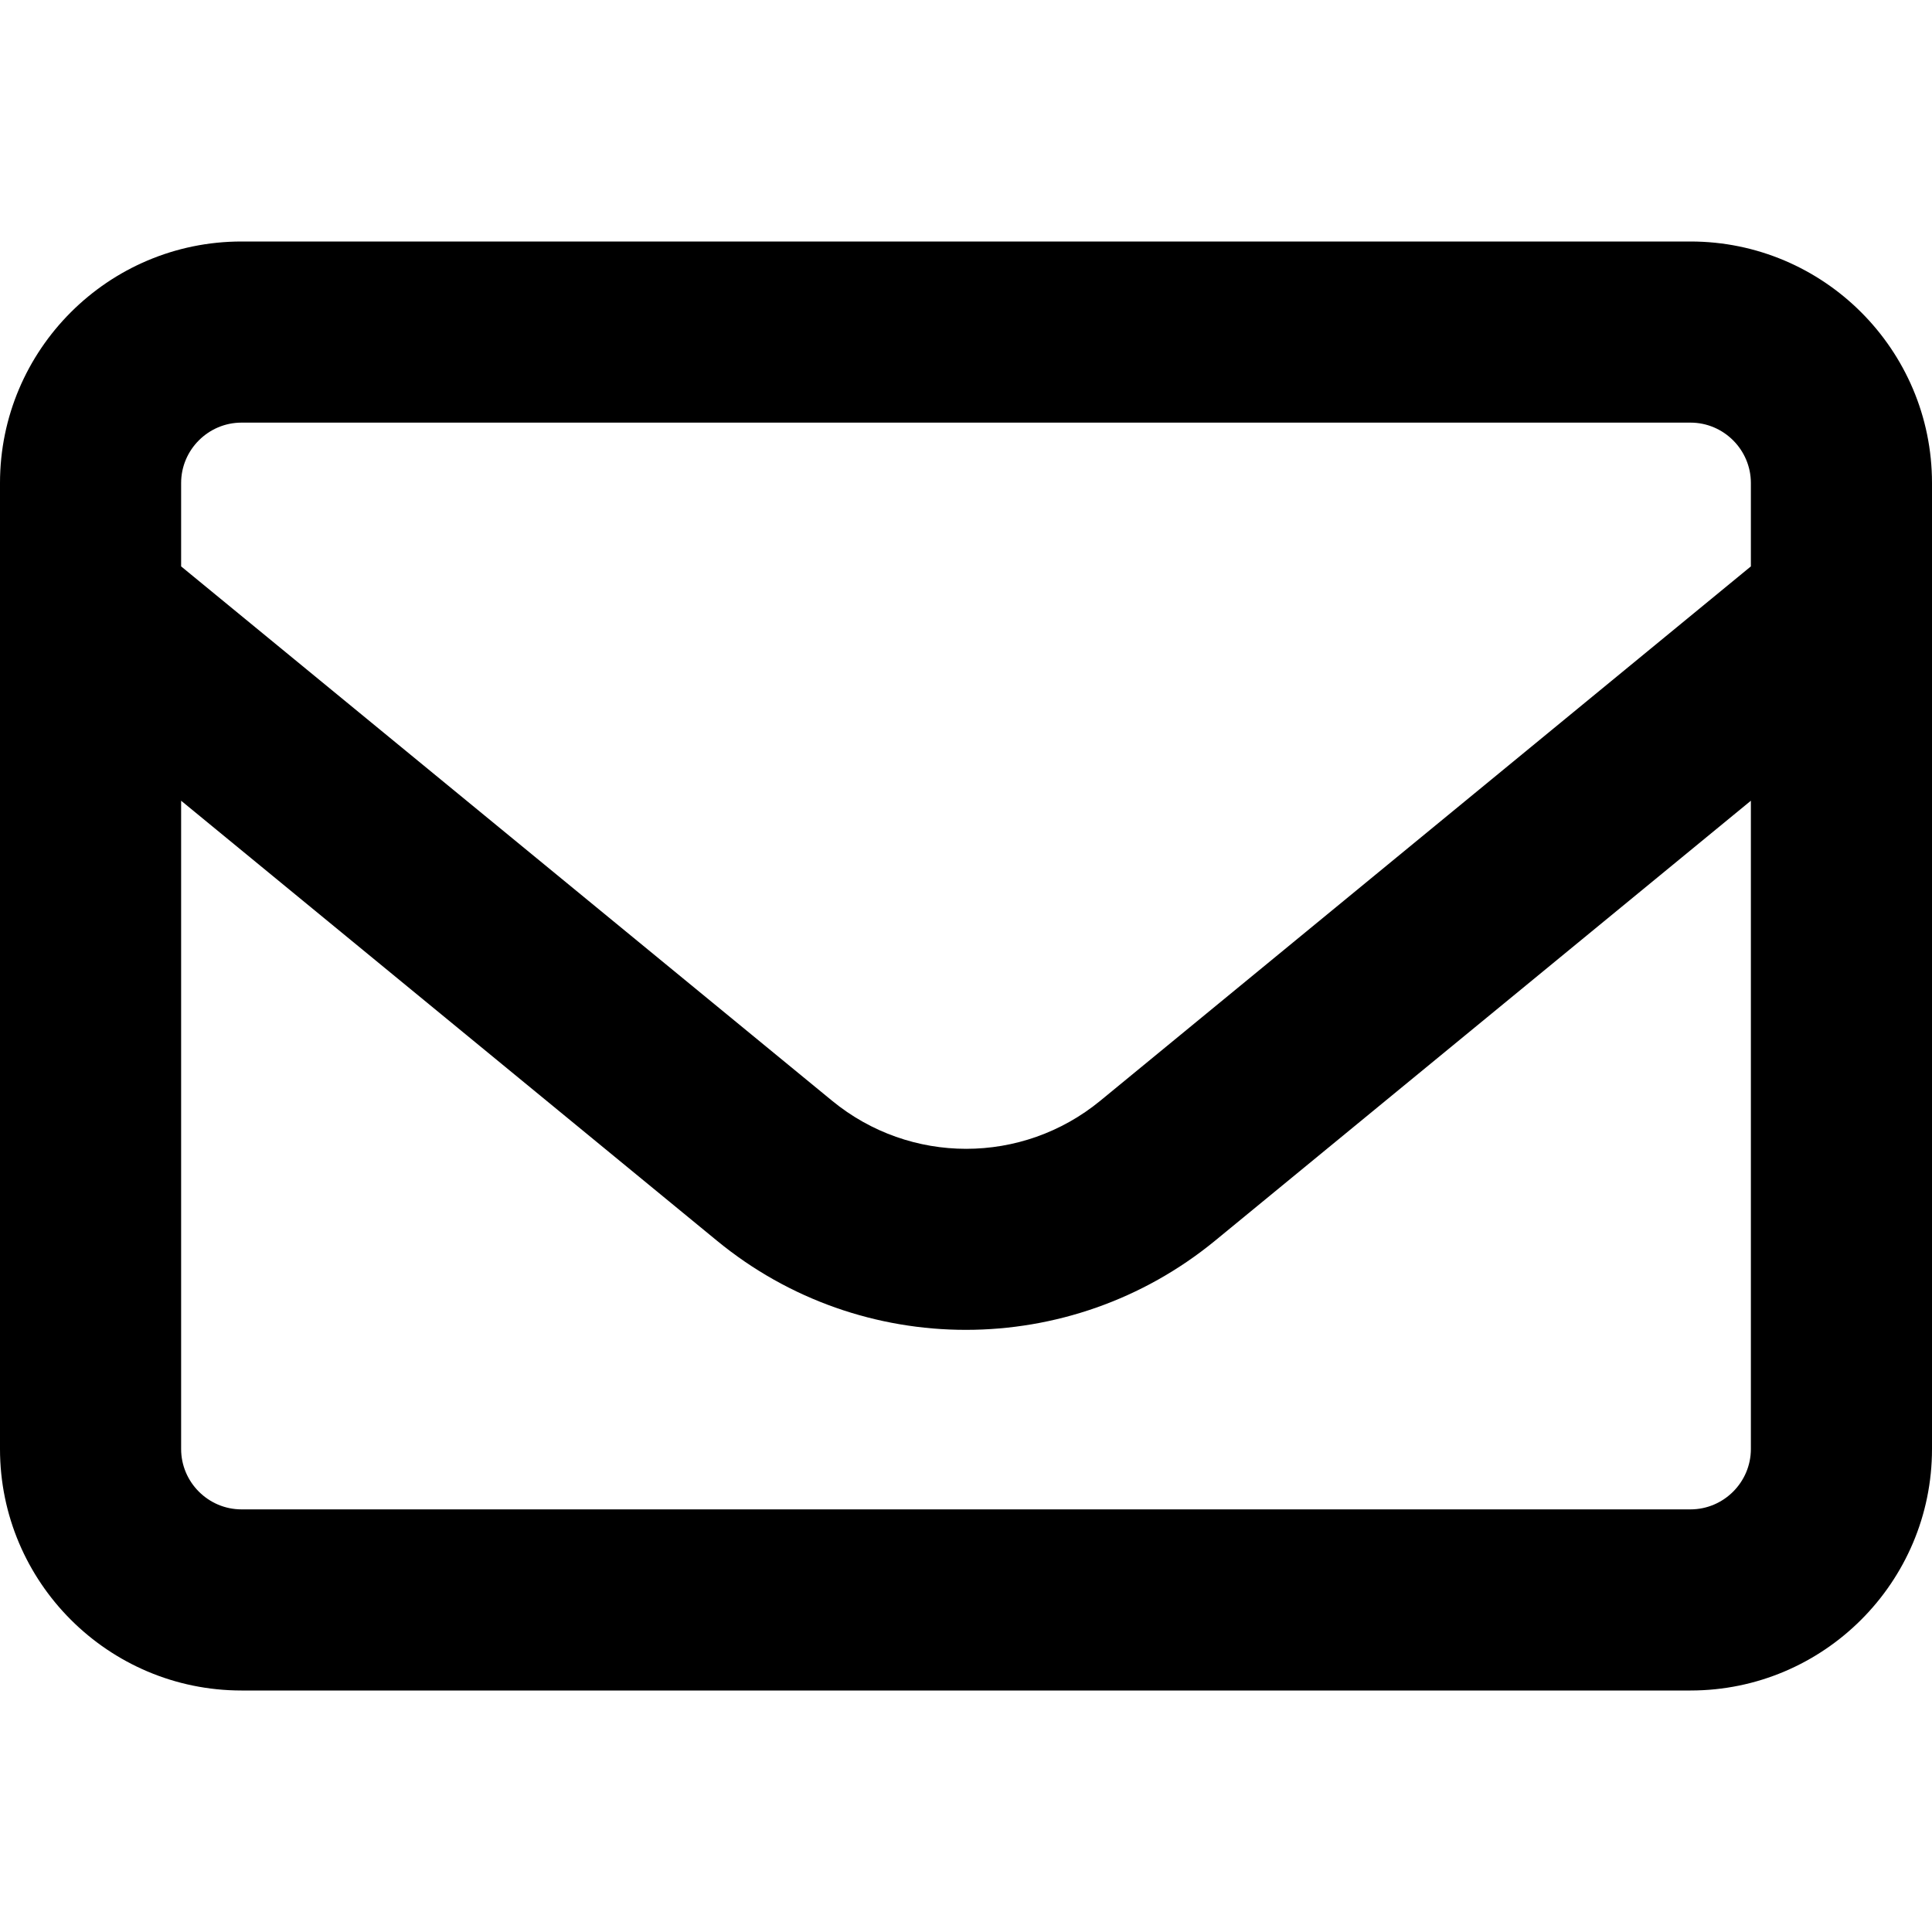
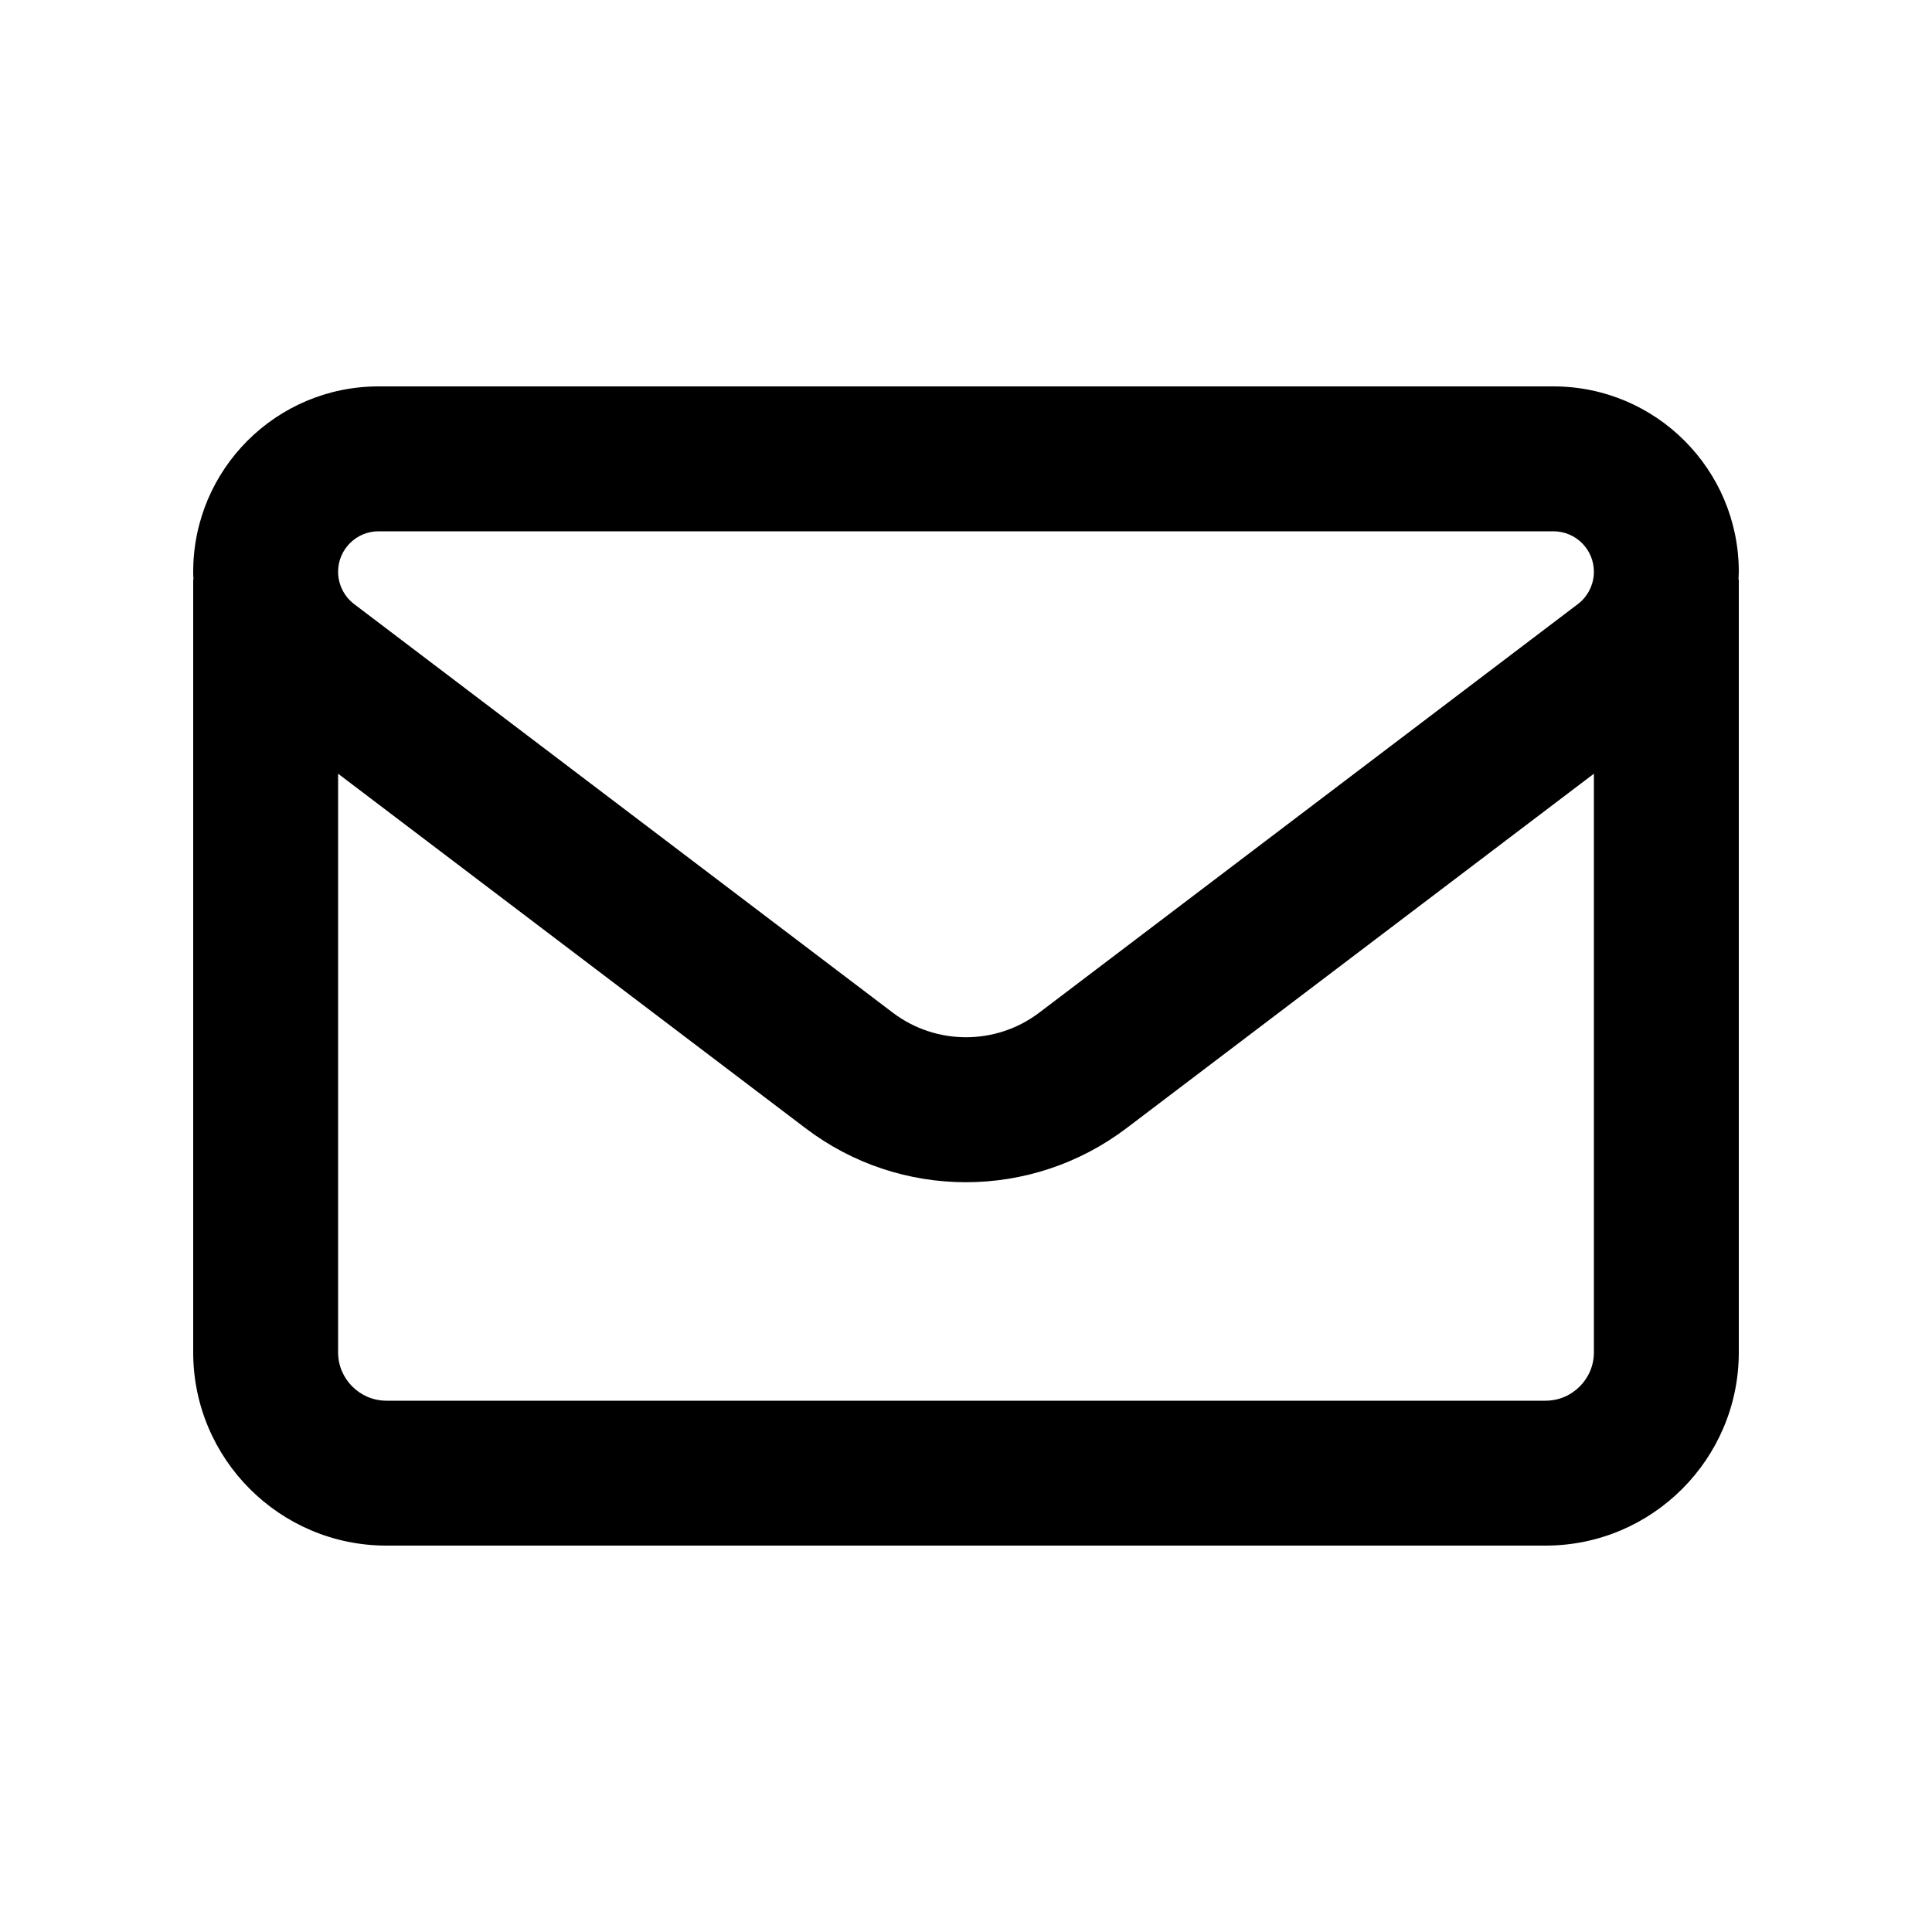
- <svg xmlns="http://www.w3.org/2000/svg" viewBox="0 0 512 512">
-   <path d="M64 112c-8.8 0-16 7.2-16 16v22.1L220.5 291.7c20.7 17 50.4 17 71.1 0L464 150.1V128c0-8.8-7.2-16-16-16H64zM48 212.2V384c0 8.8 7.2 16 16 16H448c8.8 0 16-7.2 16-16V212.2L322 328.8c-38.4 31.5-93.7 31.5-132 0L48 212.2zM0 128C0 92.7 28.7 64 64 64H448c35.3 0 64 28.7 64 64V384c0 35.3-28.7 64-64 64H64c-35.3 0-64-28.7-64-64V128z" />
+ <svg xmlns="http://www.w3.org/2000/svg" viewBox="0 0 640 640">
+   <path d="M125.4 128C91.5 128 64 155.5 64 189.4C64 190.3 64 191.1 64.1 192L64 192L64 448C64 483.3 92.7 512 128 512L512 512C547.3 512 576 483.3 576 448L576 192L575.9 192C575.9 191.1 576 190.3 576 189.4C576 155.5 548.5 128 514.6 128L125.4 128zM528 256.3L528 448C528 456.8 520.8 464 512 464L128 464C119.2 464 112 456.8 112 448L112 256.3L266.8 373.7C298.2 397.6 341.7 397.6 373.2 373.7L528 256.3zM112 189.4C112 182 118 176 125.4 176L514.6 176C522 176 528 182 528 189.4C528 193.6 526 197.6 522.7 200.1L344.2 335.5C329.9 346.3 310.1 346.3 295.8 335.5L117.3 200.1C114 197.6 112 193.6 112 189.4z" />
</svg>
